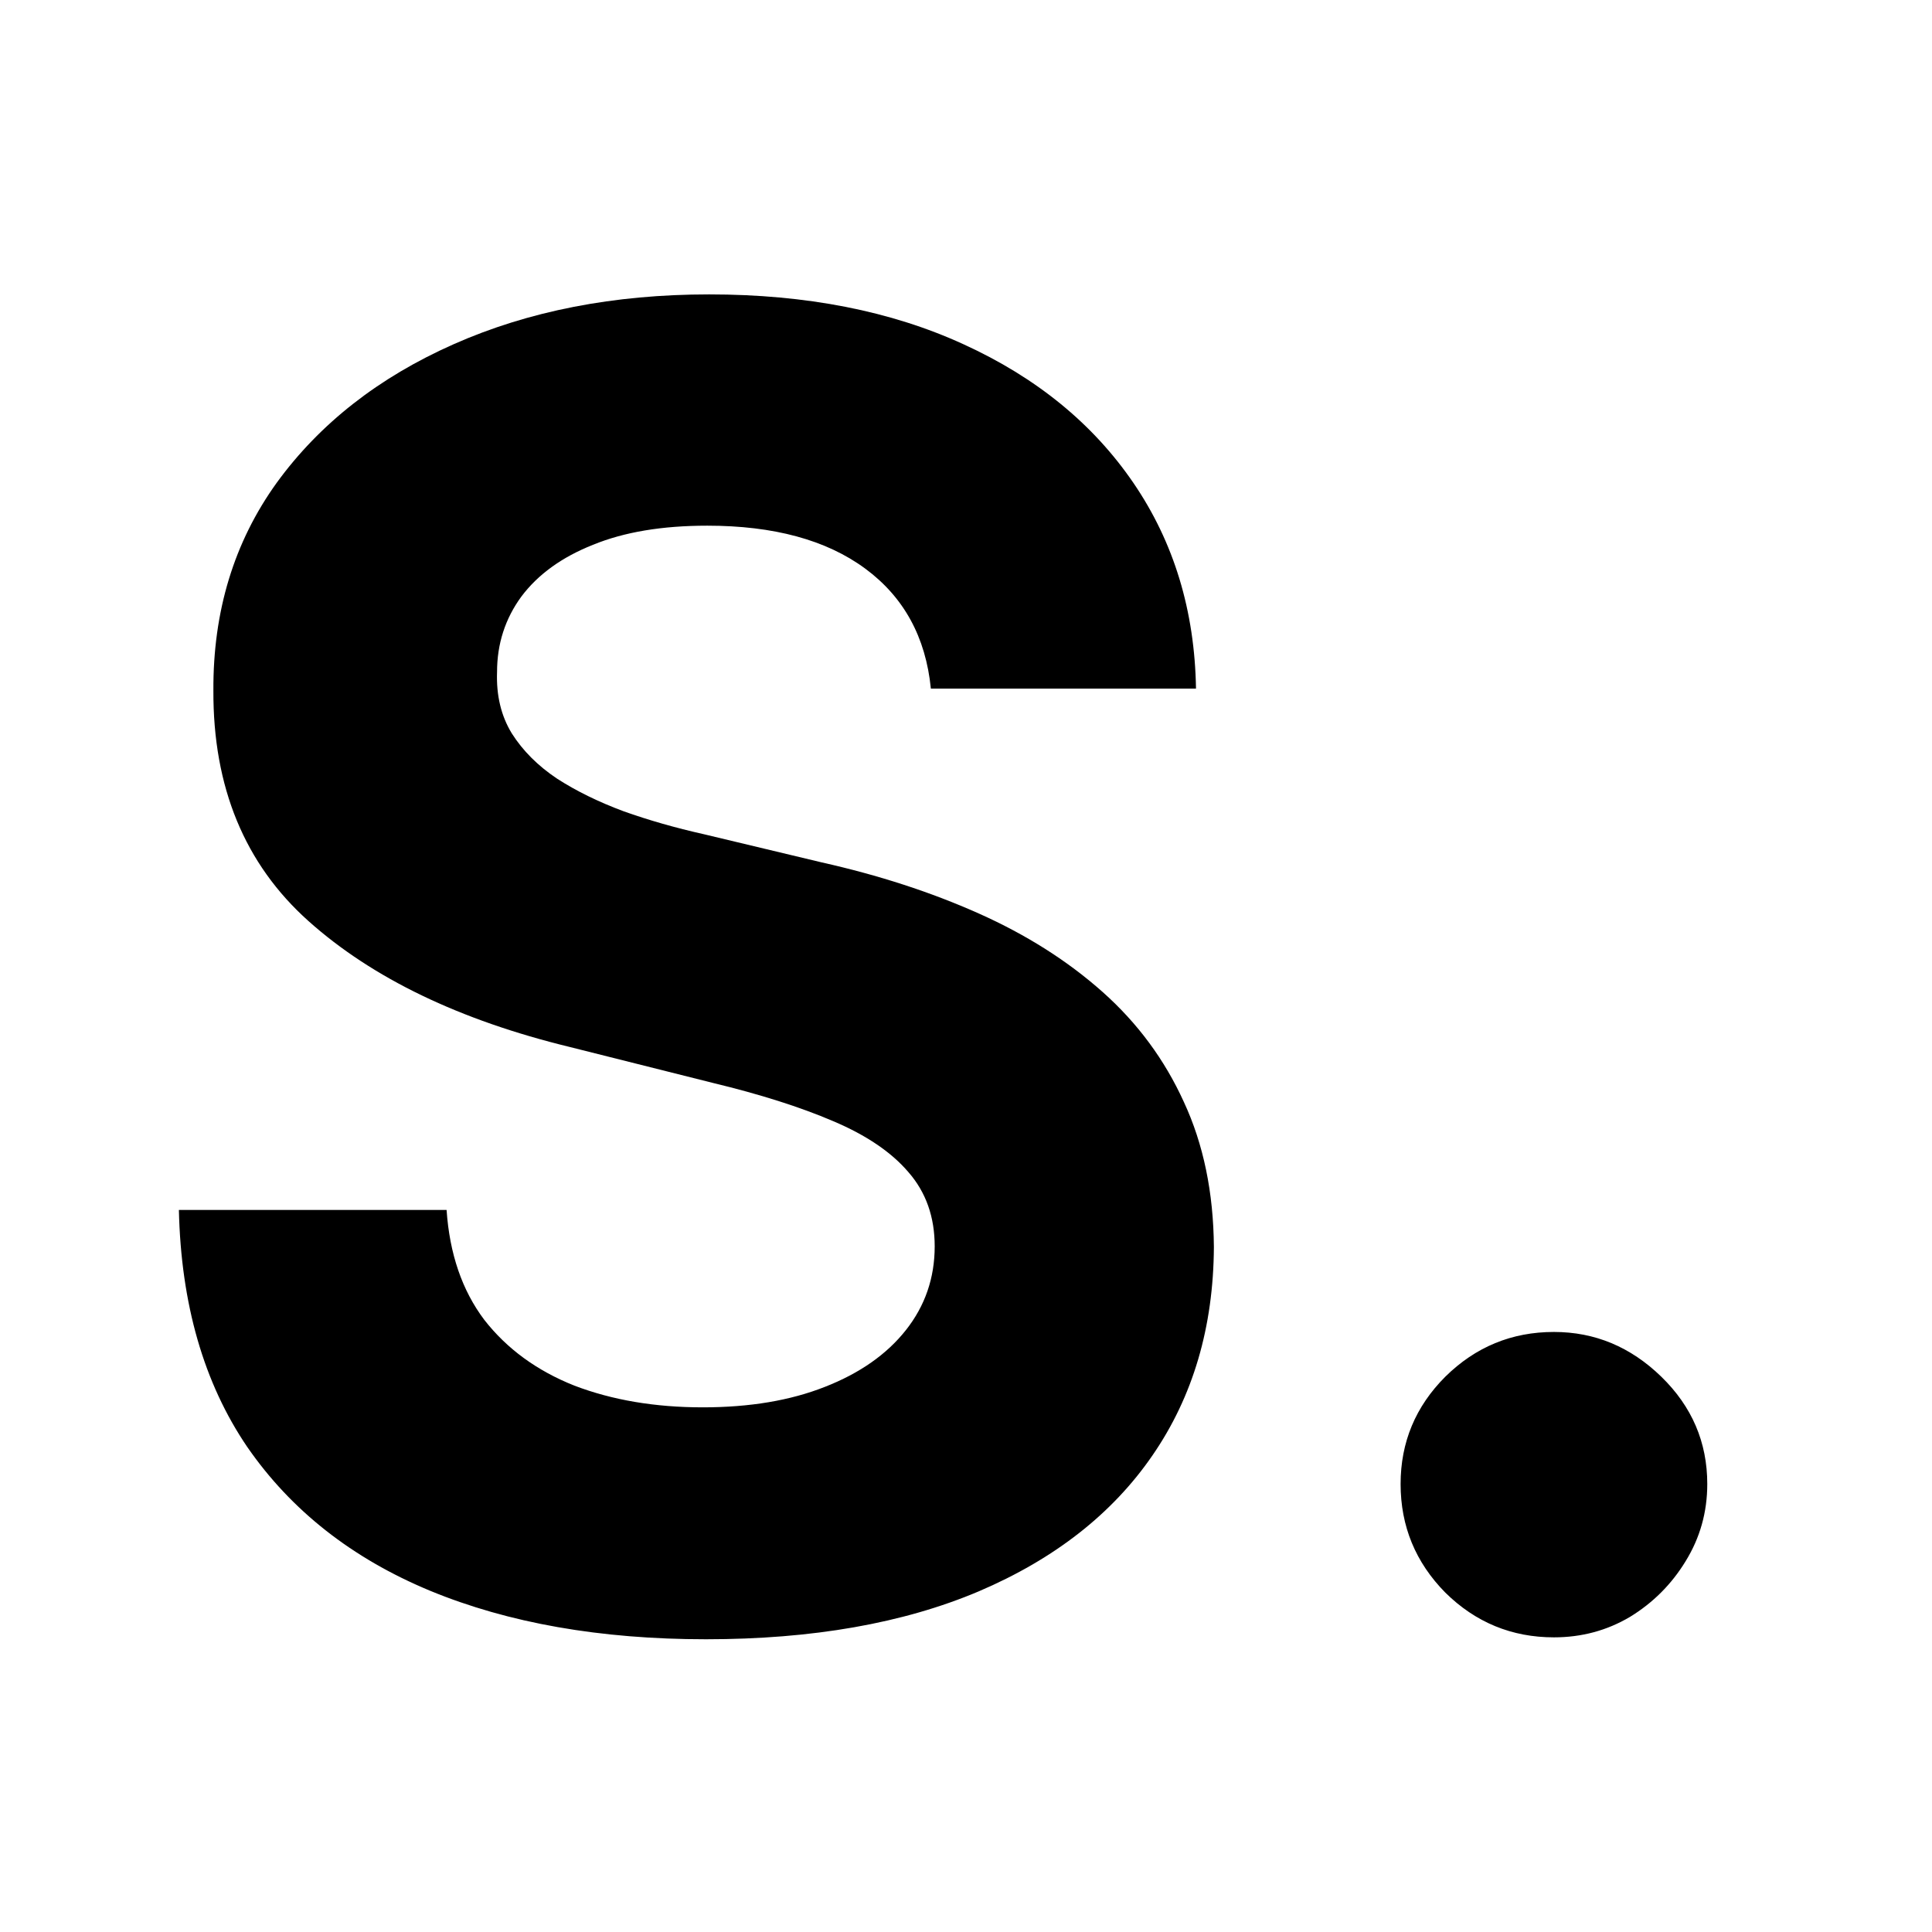
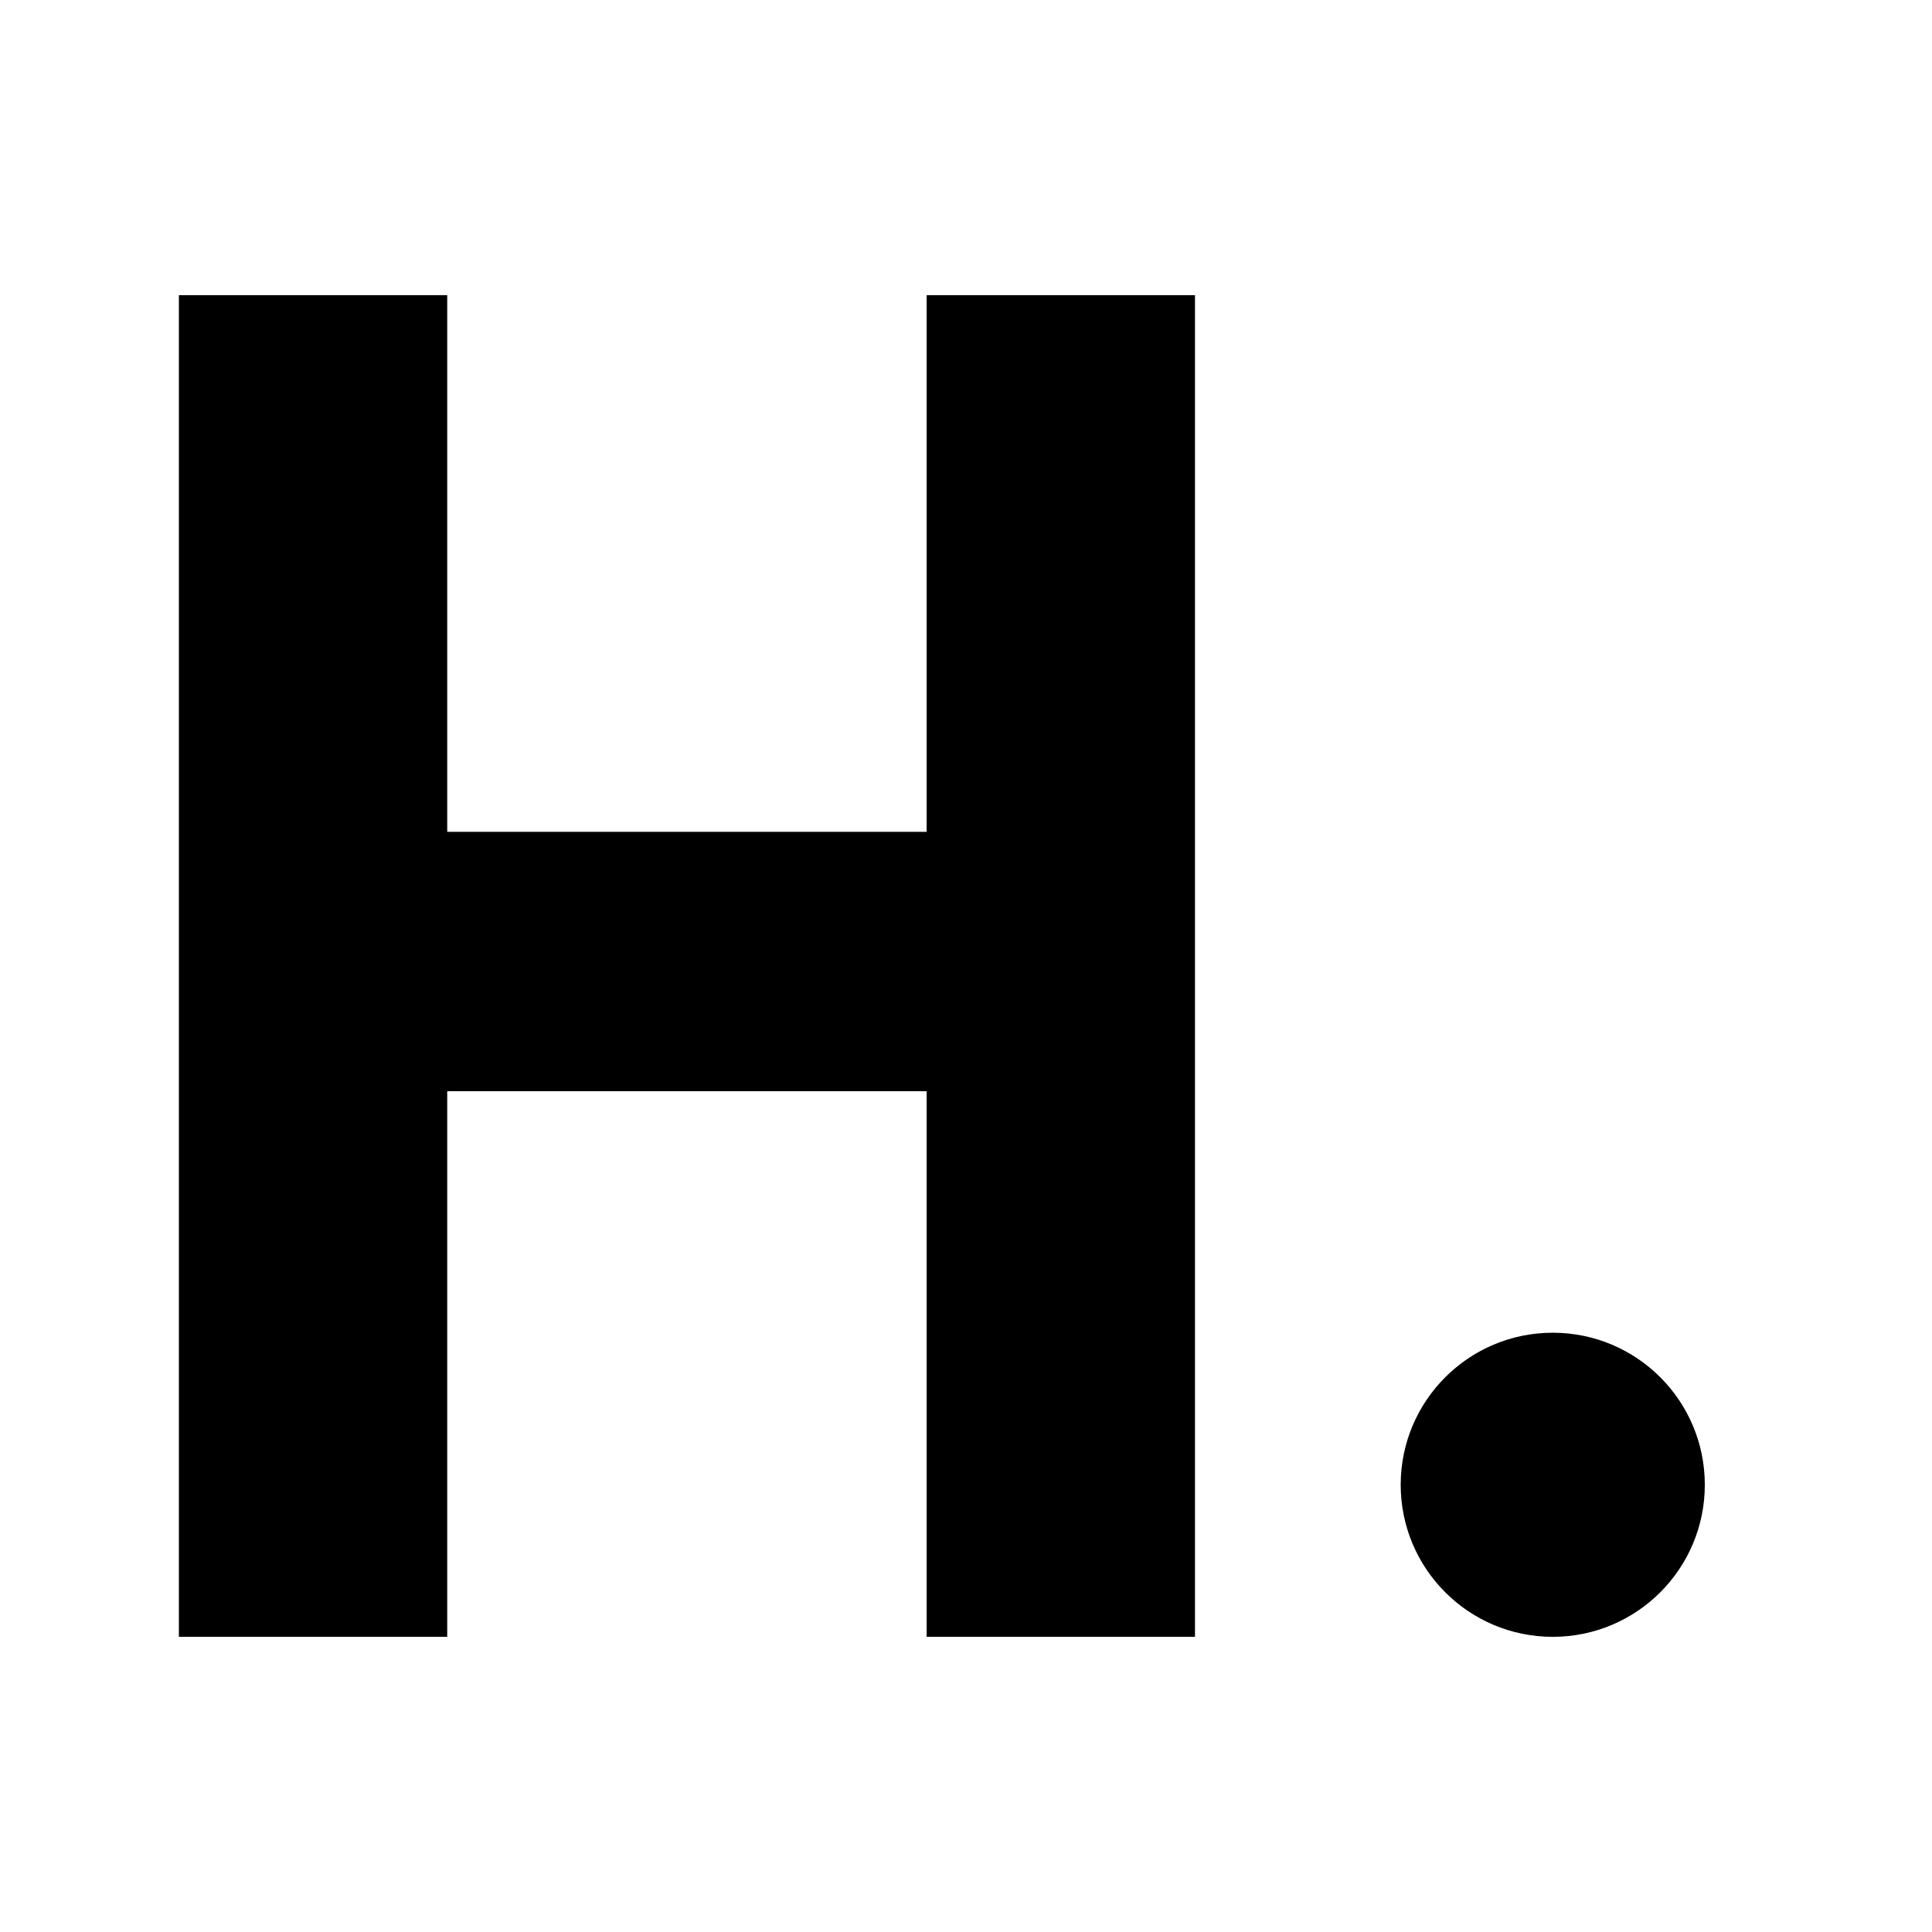
<svg xmlns="http://www.w3.org/2000/svg" width="1080" height="1080" viewBox="0 0 1080 1080" fill="none">
-   <path d="M520.357 384.929C517.5 356.119 505.238 333.738 483.571 317.786C461.905 301.833 432.5 293.857 395.357 293.857C370.119 293.857 348.81 297.429 331.429 304.571C314.048 311.476 300.714 321.119 291.429 333.5C282.381 345.881 277.857 359.929 277.857 375.643C277.381 388.738 280.119 400.167 286.071 409.929C292.262 419.69 300.714 428.143 311.429 435.286C322.143 442.19 334.524 448.262 348.571 453.5C362.619 458.5 377.619 462.786 393.571 466.357L459.286 482.071C491.19 489.214 520.476 498.738 547.143 510.643C573.81 522.548 596.905 537.19 616.429 554.571C635.952 571.952 651.071 592.429 661.786 616C672.738 639.571 678.333 666.595 678.571 697.071C678.333 741.833 666.905 780.643 644.286 813.5C621.905 846.119 589.524 871.476 547.143 889.571C505 907.429 454.167 916.357 394.643 916.357C335.595 916.357 284.167 907.31 240.357 889.214C196.786 871.119 162.738 844.333 138.214 808.857C113.929 773.143 101.19 728.976 100 676.357H249.643C251.31 700.881 258.333 721.357 270.714 737.786C283.333 753.976 300.119 766.238 321.071 774.571C342.262 782.667 366.19 786.714 392.857 786.714C419.048 786.714 441.786 782.905 461.071 775.286C480.595 767.667 495.714 757.071 506.429 743.5C517.143 729.929 522.5 714.333 522.5 696.714C522.5 680.286 517.619 666.476 507.857 655.286C498.333 644.095 484.286 634.571 465.714 626.714C447.381 618.857 424.881 611.714 398.214 605.286L318.571 585.286C256.905 570.286 208.214 546.833 172.5 514.929C136.786 483.024 119.048 440.048 119.286 386C119.048 341.714 130.833 303.024 154.643 269.929C178.69 236.833 211.667 211 253.571 192.429C295.476 173.857 343.095 164.571 396.429 164.571C450.714 164.571 498.095 173.857 538.571 192.429C579.286 211 610.952 236.833 633.571 269.929C656.19 303.024 667.857 341.357 668.571 384.929H520.357ZM868.661 915.286C845.089 915.286 824.851 906.952 807.946 890.286C791.28 873.381 782.946 853.143 782.946 829.571C782.946 806.238 791.28 786.238 807.946 769.571C824.851 752.905 845.089 744.571 868.661 744.571C891.518 744.571 911.518 752.905 928.661 769.571C945.804 786.238 954.375 806.238 954.375 829.571C954.375 845.286 950.327 859.69 942.232 872.786C934.375 885.643 924.018 896 911.161 903.857C898.304 911.476 884.137 915.286 868.661 915.286Z" fill="currentColor" />
+   <path d="M100 165H250V465H518V165H668V915H518V610H250V915H100V165Z" fill="currentColor" />
+   <circle cx="868" cy="830" r="85" fill="currentColor" />
</svg>
